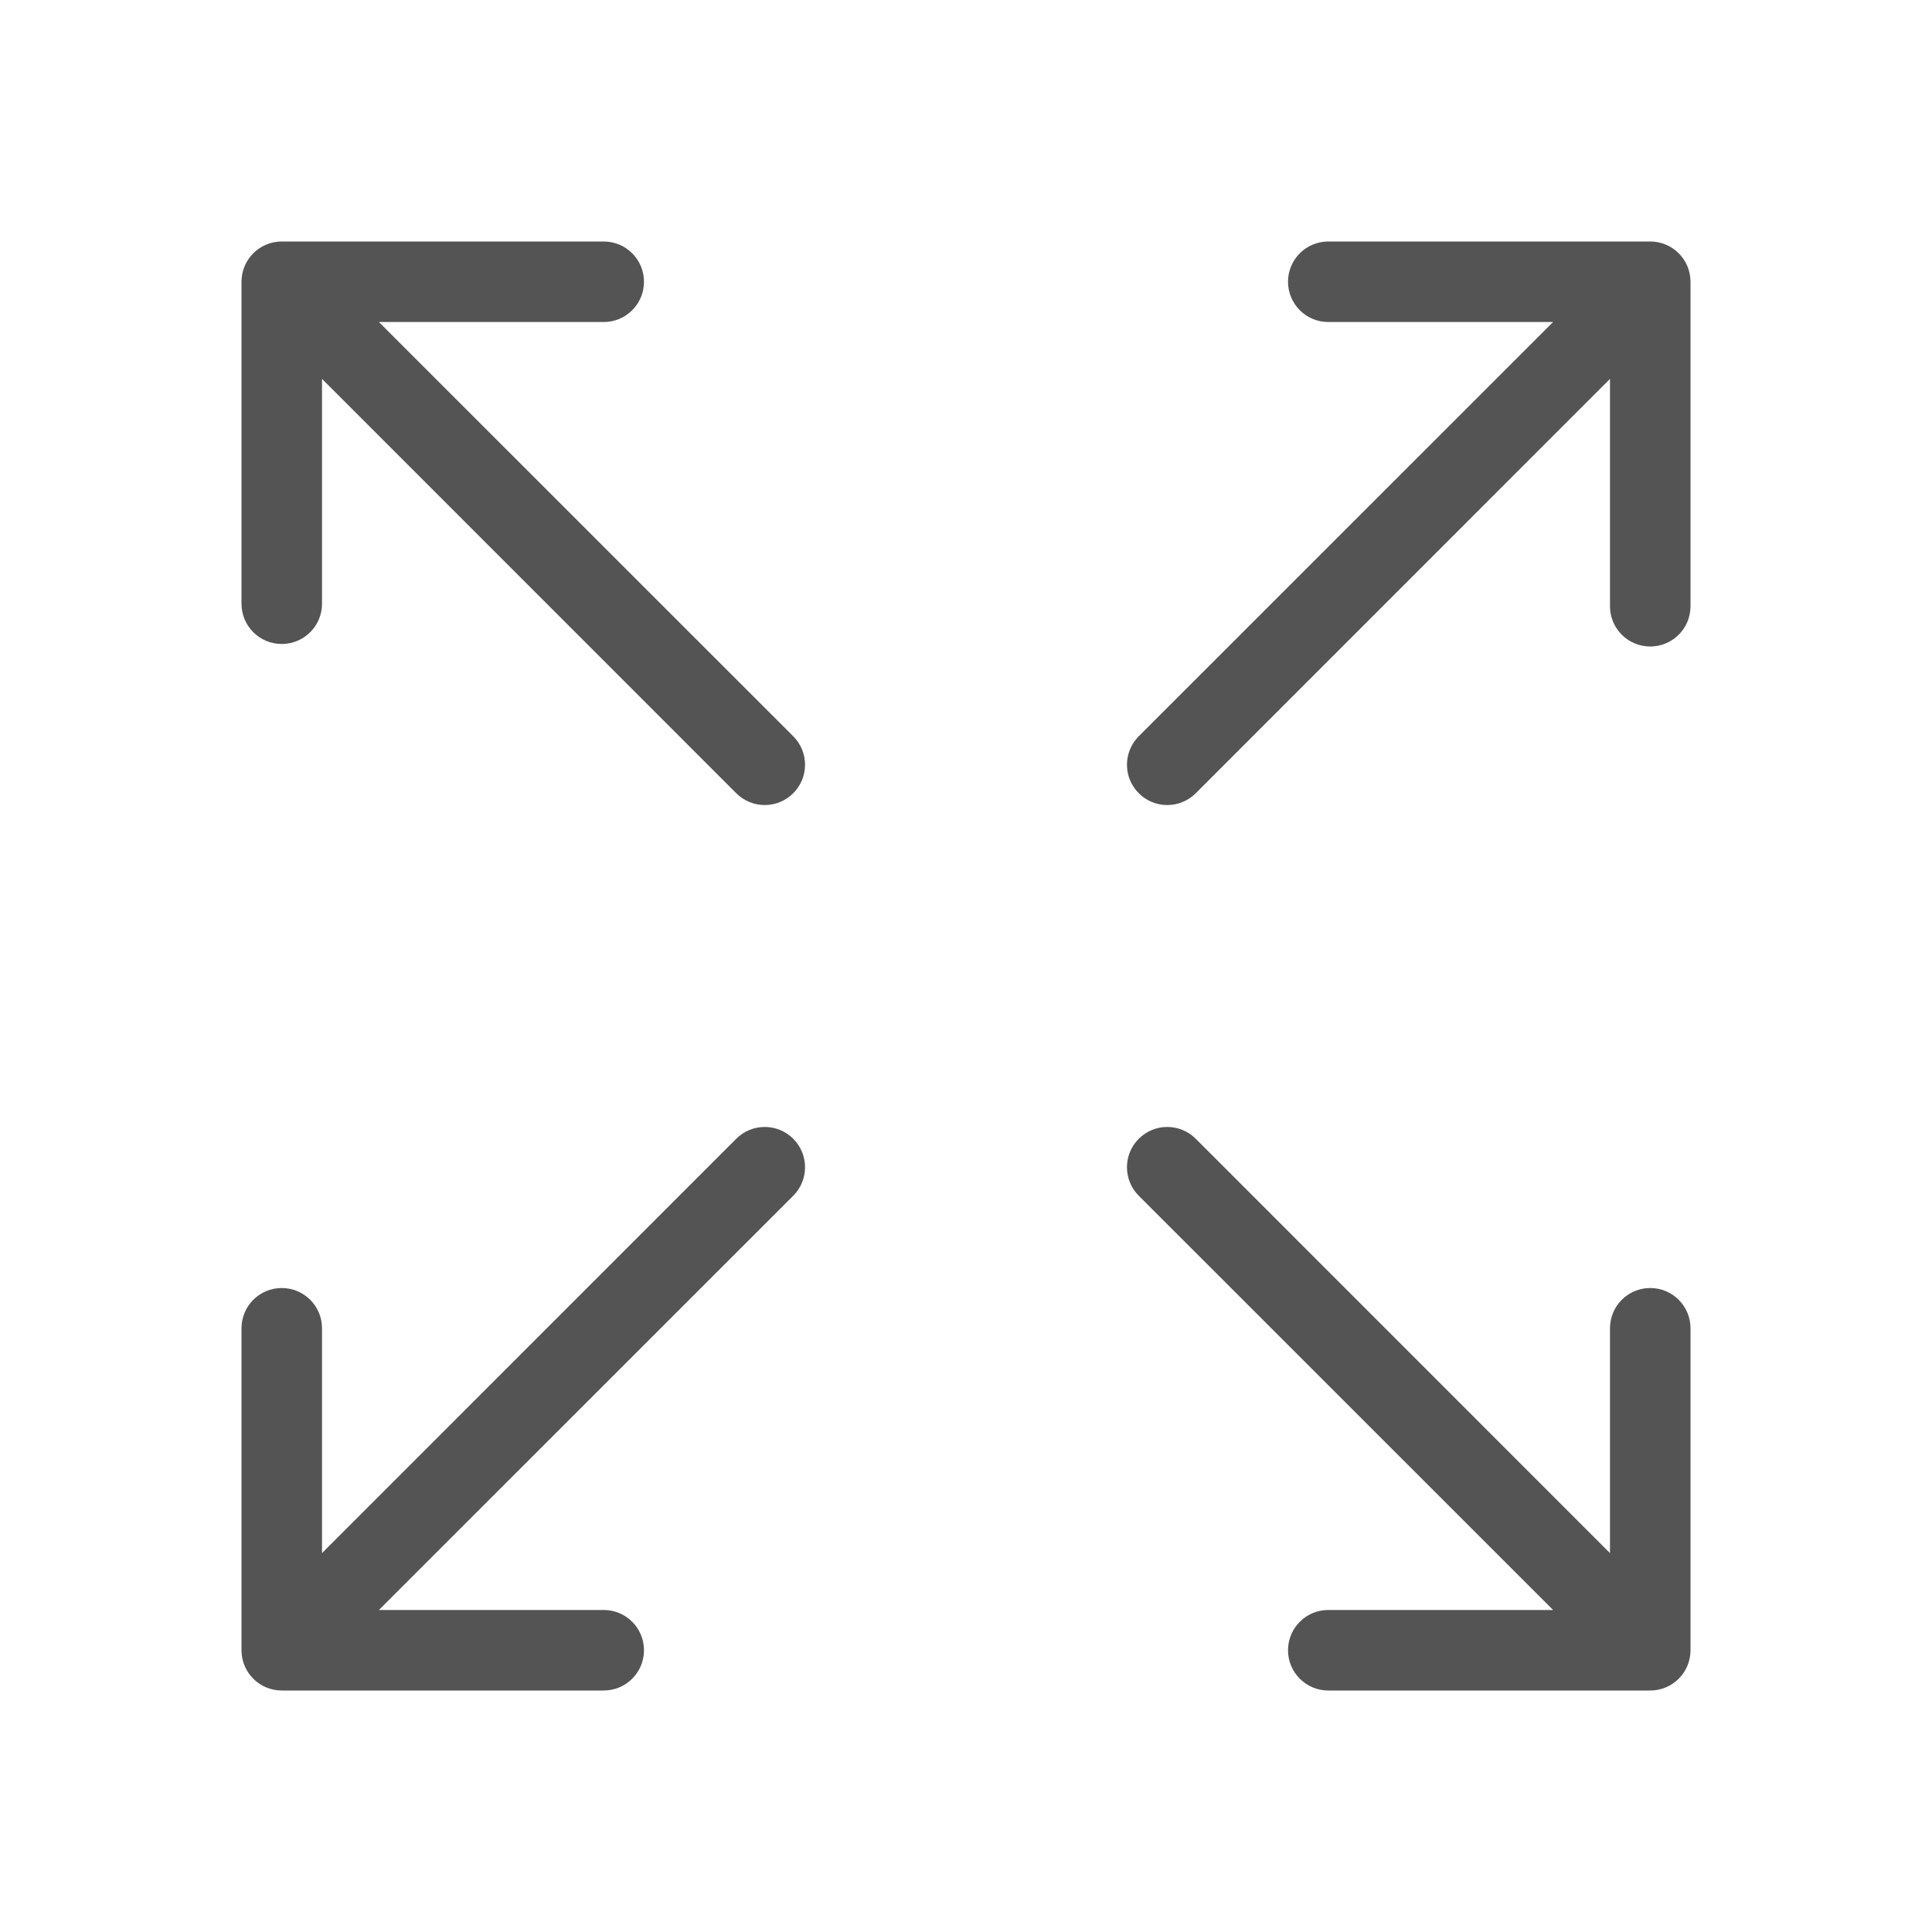
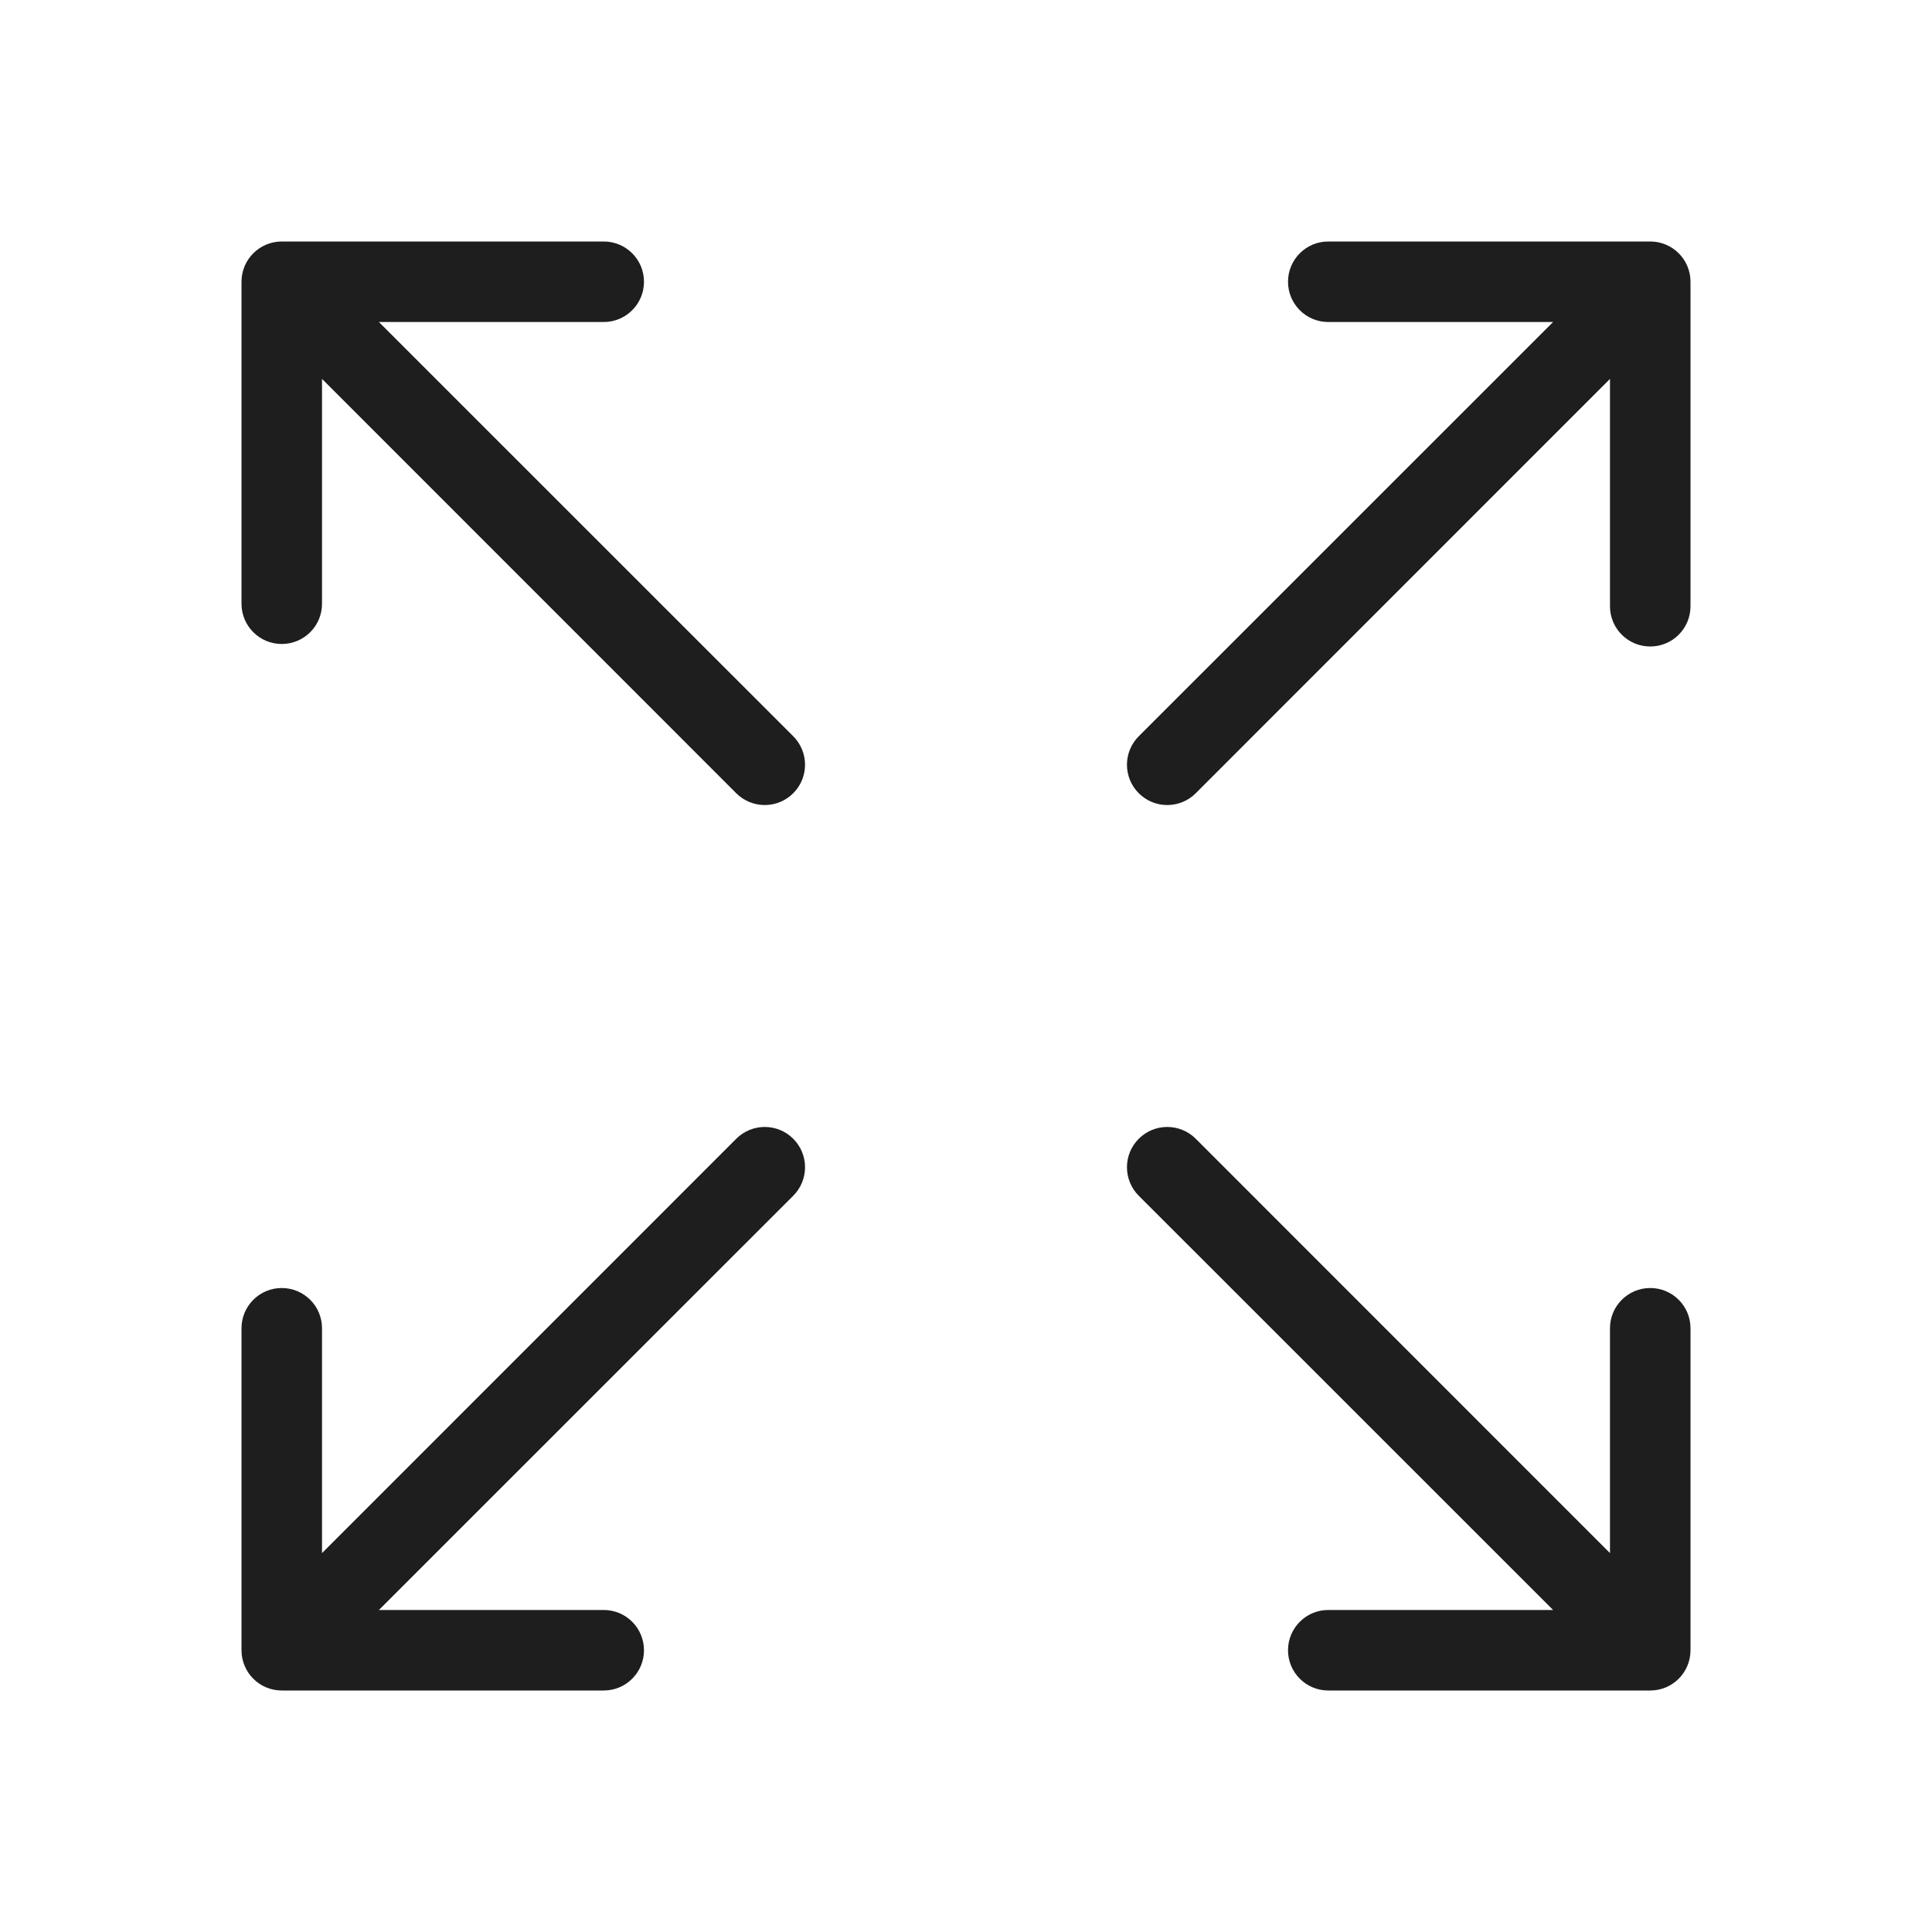
- <svg xmlns="http://www.w3.org/2000/svg" width="40" height="40" viewBox="0 0 40 40" fill="none">
+ <svg xmlns="http://www.w3.org/2000/svg" width="30" height="30" viewBox="0 0 40 40" fill="none">
  <g id="01) Icons / Line /  expand-alt">
-     <path id="expand-alt" fill-rule="evenodd" clip-rule="evenodd" d="M33.333 32.155V27.5C33.333 27.04 33.706 26.667 34.167 26.667C34.627 26.667 35 27.04 35 27.5V34.167C35 34.627 34.627 35 34.167 35H27.5C27.04 35 26.667 34.627 26.667 34.167C26.667 33.706 27.04 33.333 27.5 33.333H32.155L23.577 24.757C23.251 24.431 23.251 23.902 23.577 23.577C23.902 23.251 24.431 23.251 24.757 23.577L33.333 32.155ZM6.667 7.845V12.5C6.667 12.96 6.294 13.333 5.833 13.333C5.373 13.333 5 12.96 5 12.5V5.833C5 5.373 5.373 5 5.833 5H12.5C12.96 5 13.333 5.373 13.333 5.833C13.333 6.294 12.96 6.667 12.5 6.667H7.845L16.423 15.243C16.749 15.569 16.749 16.098 16.423 16.423C16.098 16.749 15.569 16.749 15.243 16.423L6.667 7.845ZM7.845 33.333H12.5C12.96 33.333 13.333 33.706 13.333 34.167C13.333 34.627 12.96 35 12.5 35H5.833C5.373 35 5 34.627 5 34.167V27.5C5 27.04 5.373 26.667 5.833 26.667C6.294 26.667 6.667 27.04 6.667 27.5V32.155L15.243 23.577C15.569 23.251 16.098 23.251 16.423 23.577C16.749 23.902 16.749 24.431 16.423 24.757L7.845 33.333ZM32.155 6.667H27.5C27.04 6.667 26.667 6.294 26.667 5.833C26.667 5.373 27.04 5 27.5 5H34.167C34.627 5 35 5.373 35 5.833V12.552C35 13.012 34.627 13.385 34.167 13.385C33.706 13.385 33.333 13.012 33.333 12.552V7.845L24.757 16.423C24.431 16.749 23.902 16.749 23.577 16.423C23.251 16.098 23.251 15.569 23.577 15.243L32.155 6.667Z" fill="#545454" />
+     <path id="expand-alt" fill-rule="evenodd" clip-rule="evenodd" d="M33.333 32.155V27.5C33.333 27.04 33.706 26.667 34.167 26.667C34.627 26.667 35 27.04 35 27.5V34.167C35 34.627 34.627 35 34.167 35H27.5C27.04 35 26.667 34.627 26.667 34.167C26.667 33.706 27.04 33.333 27.5 33.333H32.155L23.577 24.757C23.251 24.431 23.251 23.902 23.577 23.577C23.902 23.251 24.431 23.251 24.757 23.577L33.333 32.155ZM6.667 7.845V12.5C6.667 12.96 6.294 13.333 5.833 13.333C5.373 13.333 5 12.96 5 12.5V5.833C5 5.373 5.373 5 5.833 5H12.5C12.96 5 13.333 5.373 13.333 5.833C13.333 6.294 12.96 6.667 12.5 6.667H7.845L16.423 15.243C16.749 15.569 16.749 16.098 16.423 16.423C16.098 16.749 15.569 16.749 15.243 16.423L6.667 7.845ZM7.845 33.333H12.5C12.96 33.333 13.333 33.706 13.333 34.167C13.333 34.627 12.96 35 12.5 35H5.833C5.373 35 5 34.627 5 34.167V27.5C5 27.04 5.373 26.667 5.833 26.667C6.294 26.667 6.667 27.04 6.667 27.5V32.155L15.243 23.577C15.569 23.251 16.098 23.251 16.423 23.577C16.749 23.902 16.749 24.431 16.423 24.757L7.845 33.333ZM32.155 6.667H27.5C27.04 6.667 26.667 6.294 26.667 5.833C26.667 5.373 27.04 5 27.5 5H34.167C34.627 5 35 5.373 35 5.833V12.552C35 13.012 34.627 13.385 34.167 13.385C33.706 13.385 33.333 13.012 33.333 12.552V7.845L24.757 16.423C24.431 16.749 23.902 16.749 23.577 16.423C23.251 16.098 23.251 15.569 23.577 15.243L32.155 6.667Z" fill="#1e1e1e" />
  </g>
</svg>
